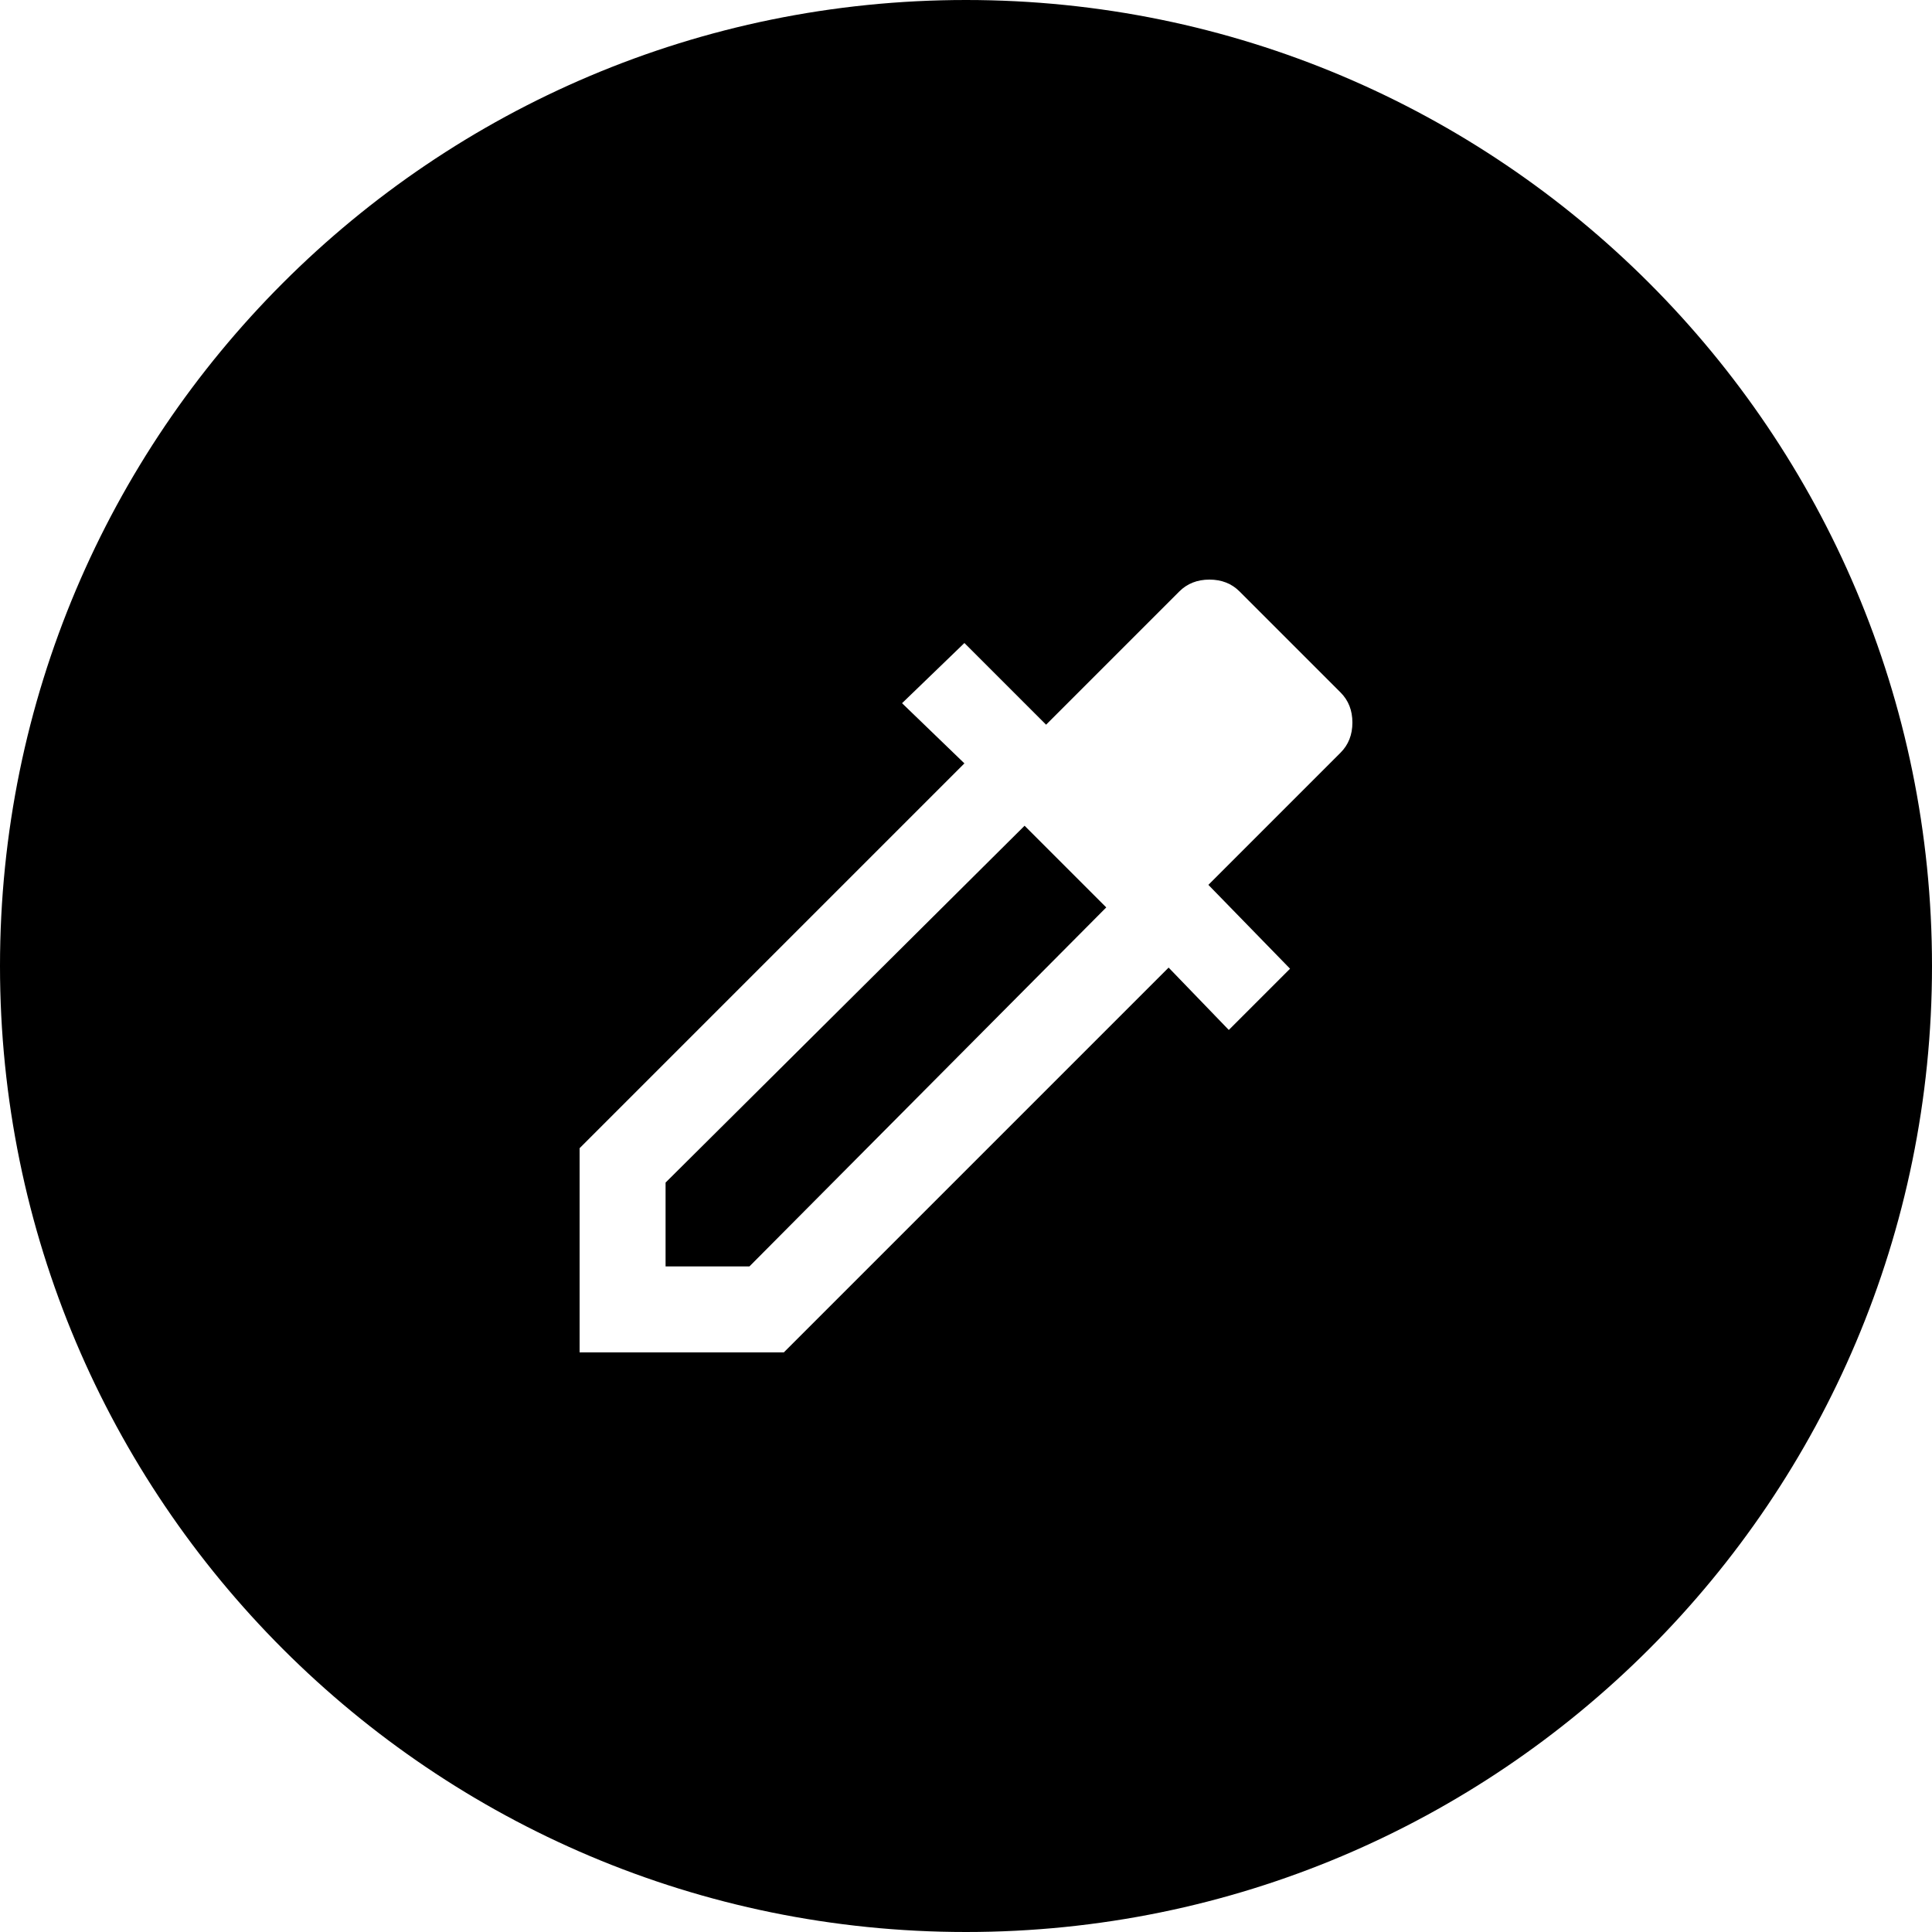
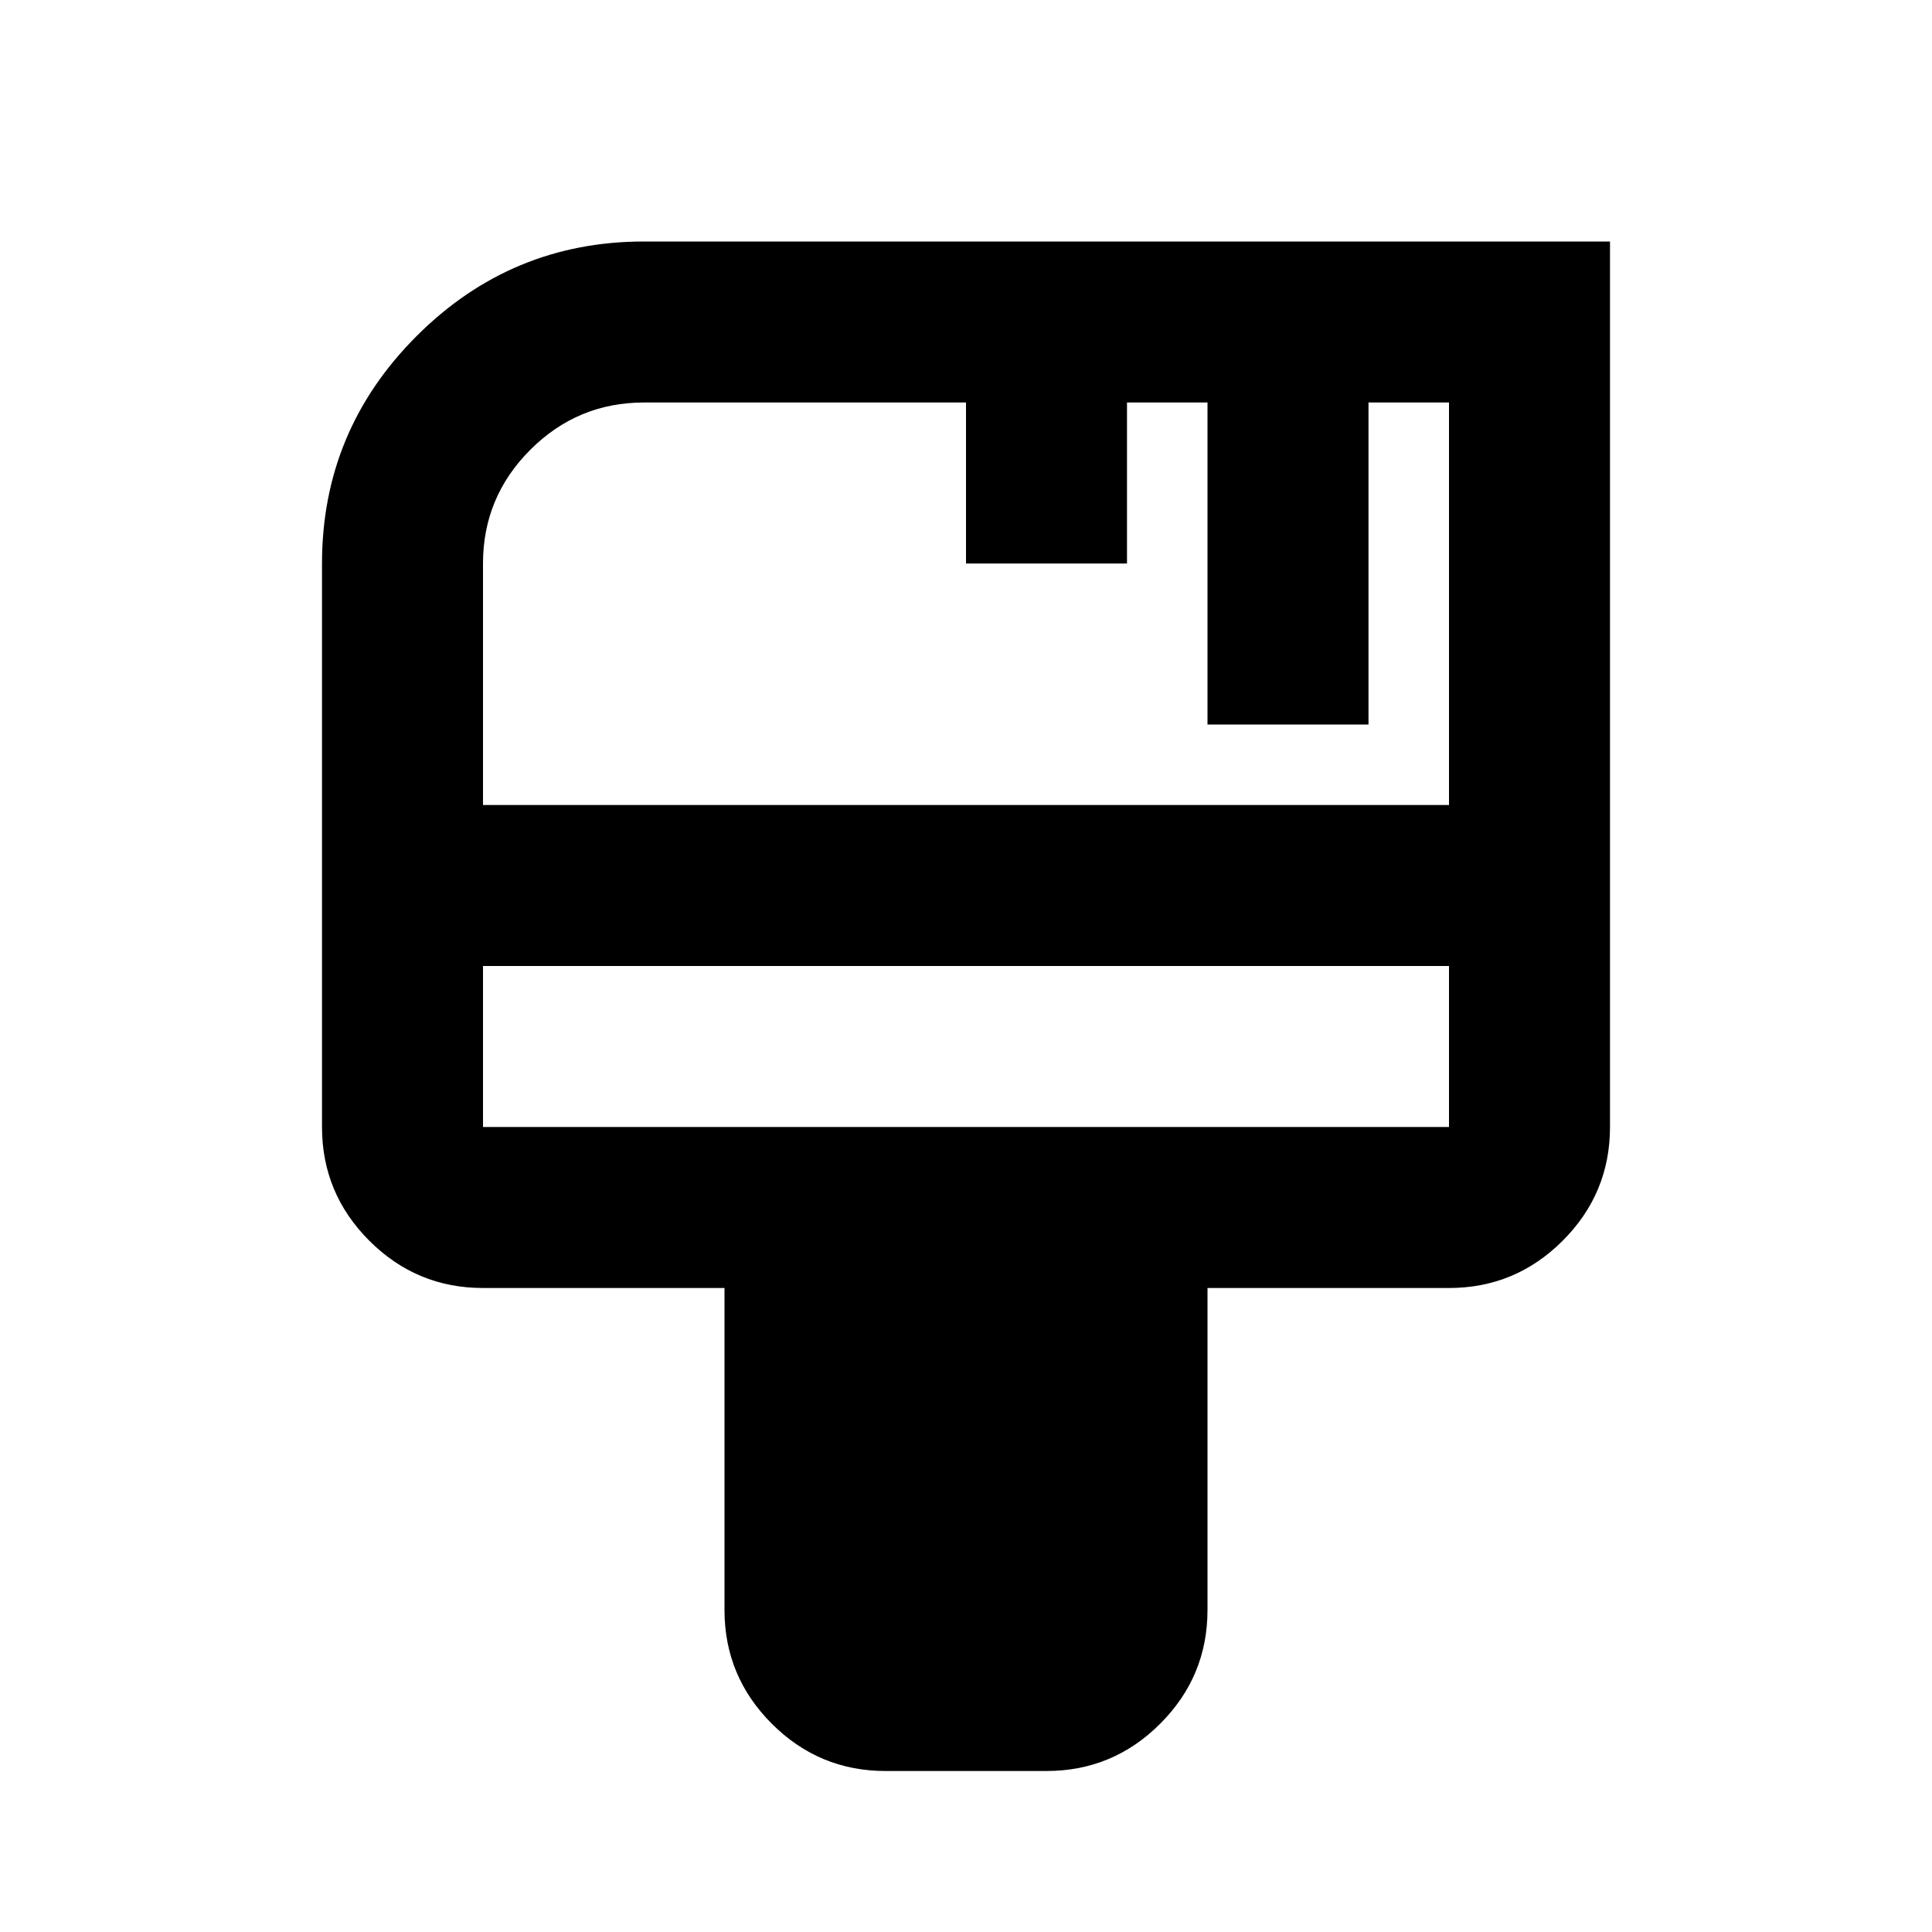
- <svg xmlns="http://www.w3.org/2000/svg" width="40" height="40" viewBox="0 0 40 40">
-   <path fill-rule="evenodd" clip-rule="evenodd" d="M20 40C31.046 40 40 31.046 40 20C40 8.954 31.046 0 20 0C8.954 0 0 8.954 0 20C0 31.046 8.954 40 20 40ZM12 23.772V28H16.228L24.195 20.033L25.441 21.324L26.709 20.056L25.018 18.32L27.755 15.583C27.918 15.42 28 15.212 28 14.96C28 14.707 27.918 14.5 27.755 14.337L25.663 12.245C25.5 12.082 25.293 12 25.04 12C24.788 12 24.58 12.082 24.417 12.245L21.658 15.004L19.967 13.313L18.676 14.559L19.967 15.805L12 23.772ZM15.516 26.22H13.78V24.484L21.213 17.096L22.904 18.787L15.516 26.22Z" />
+ <svg xmlns="http://www.w3.org/2000/svg" height="24px" viewBox="0 -960 960 960" width="24px" fill="currentColor">
+   <path d="M440-80q-33 0-56.5-23.5T360-160v-160H240q-33 0-56.5-23.5T160-400v-280q0-66 47-113t113-47h480v440q0 33-23.5 56.5T720-320H600v160q0 33-23.5 56.5T520-80h-80ZM240-560h480v-200h-40v160h-80v-160h-40v80h-80v-80H320q-33 0-56.5 23.5T240-680v120Zm0 160h480v-80H240v80Zm0 0v-80 80Z" />
</svg>
